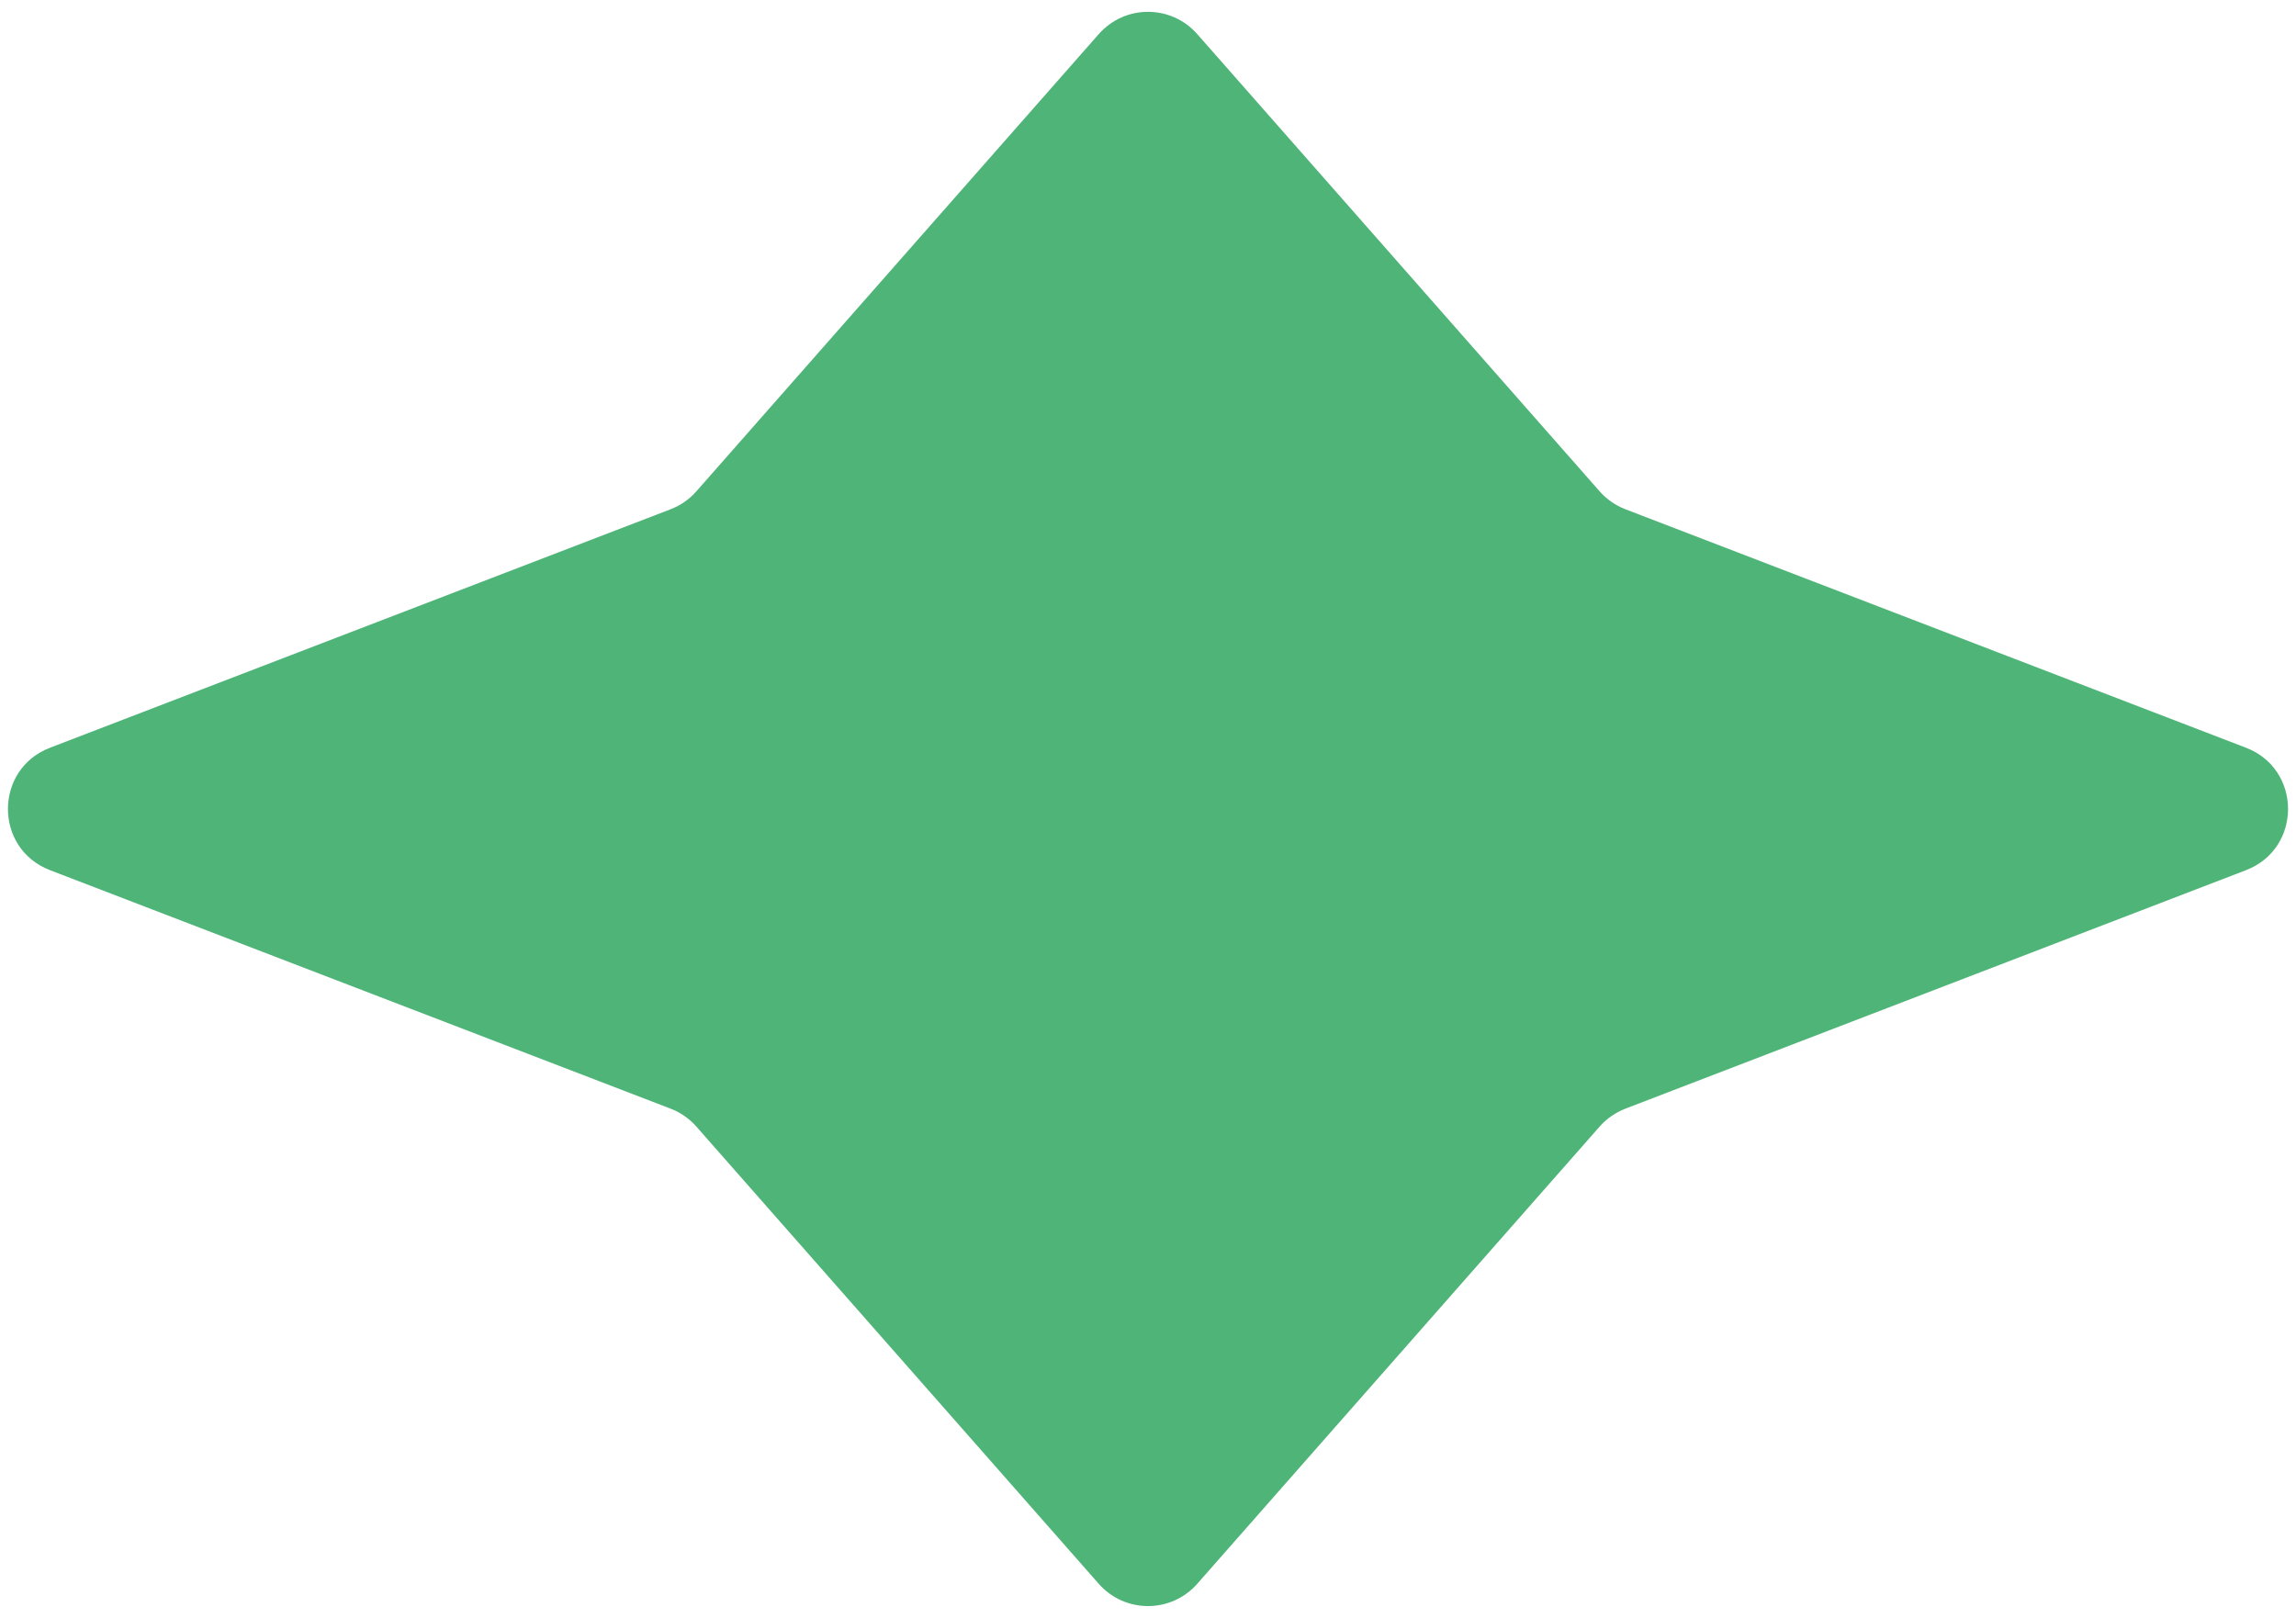
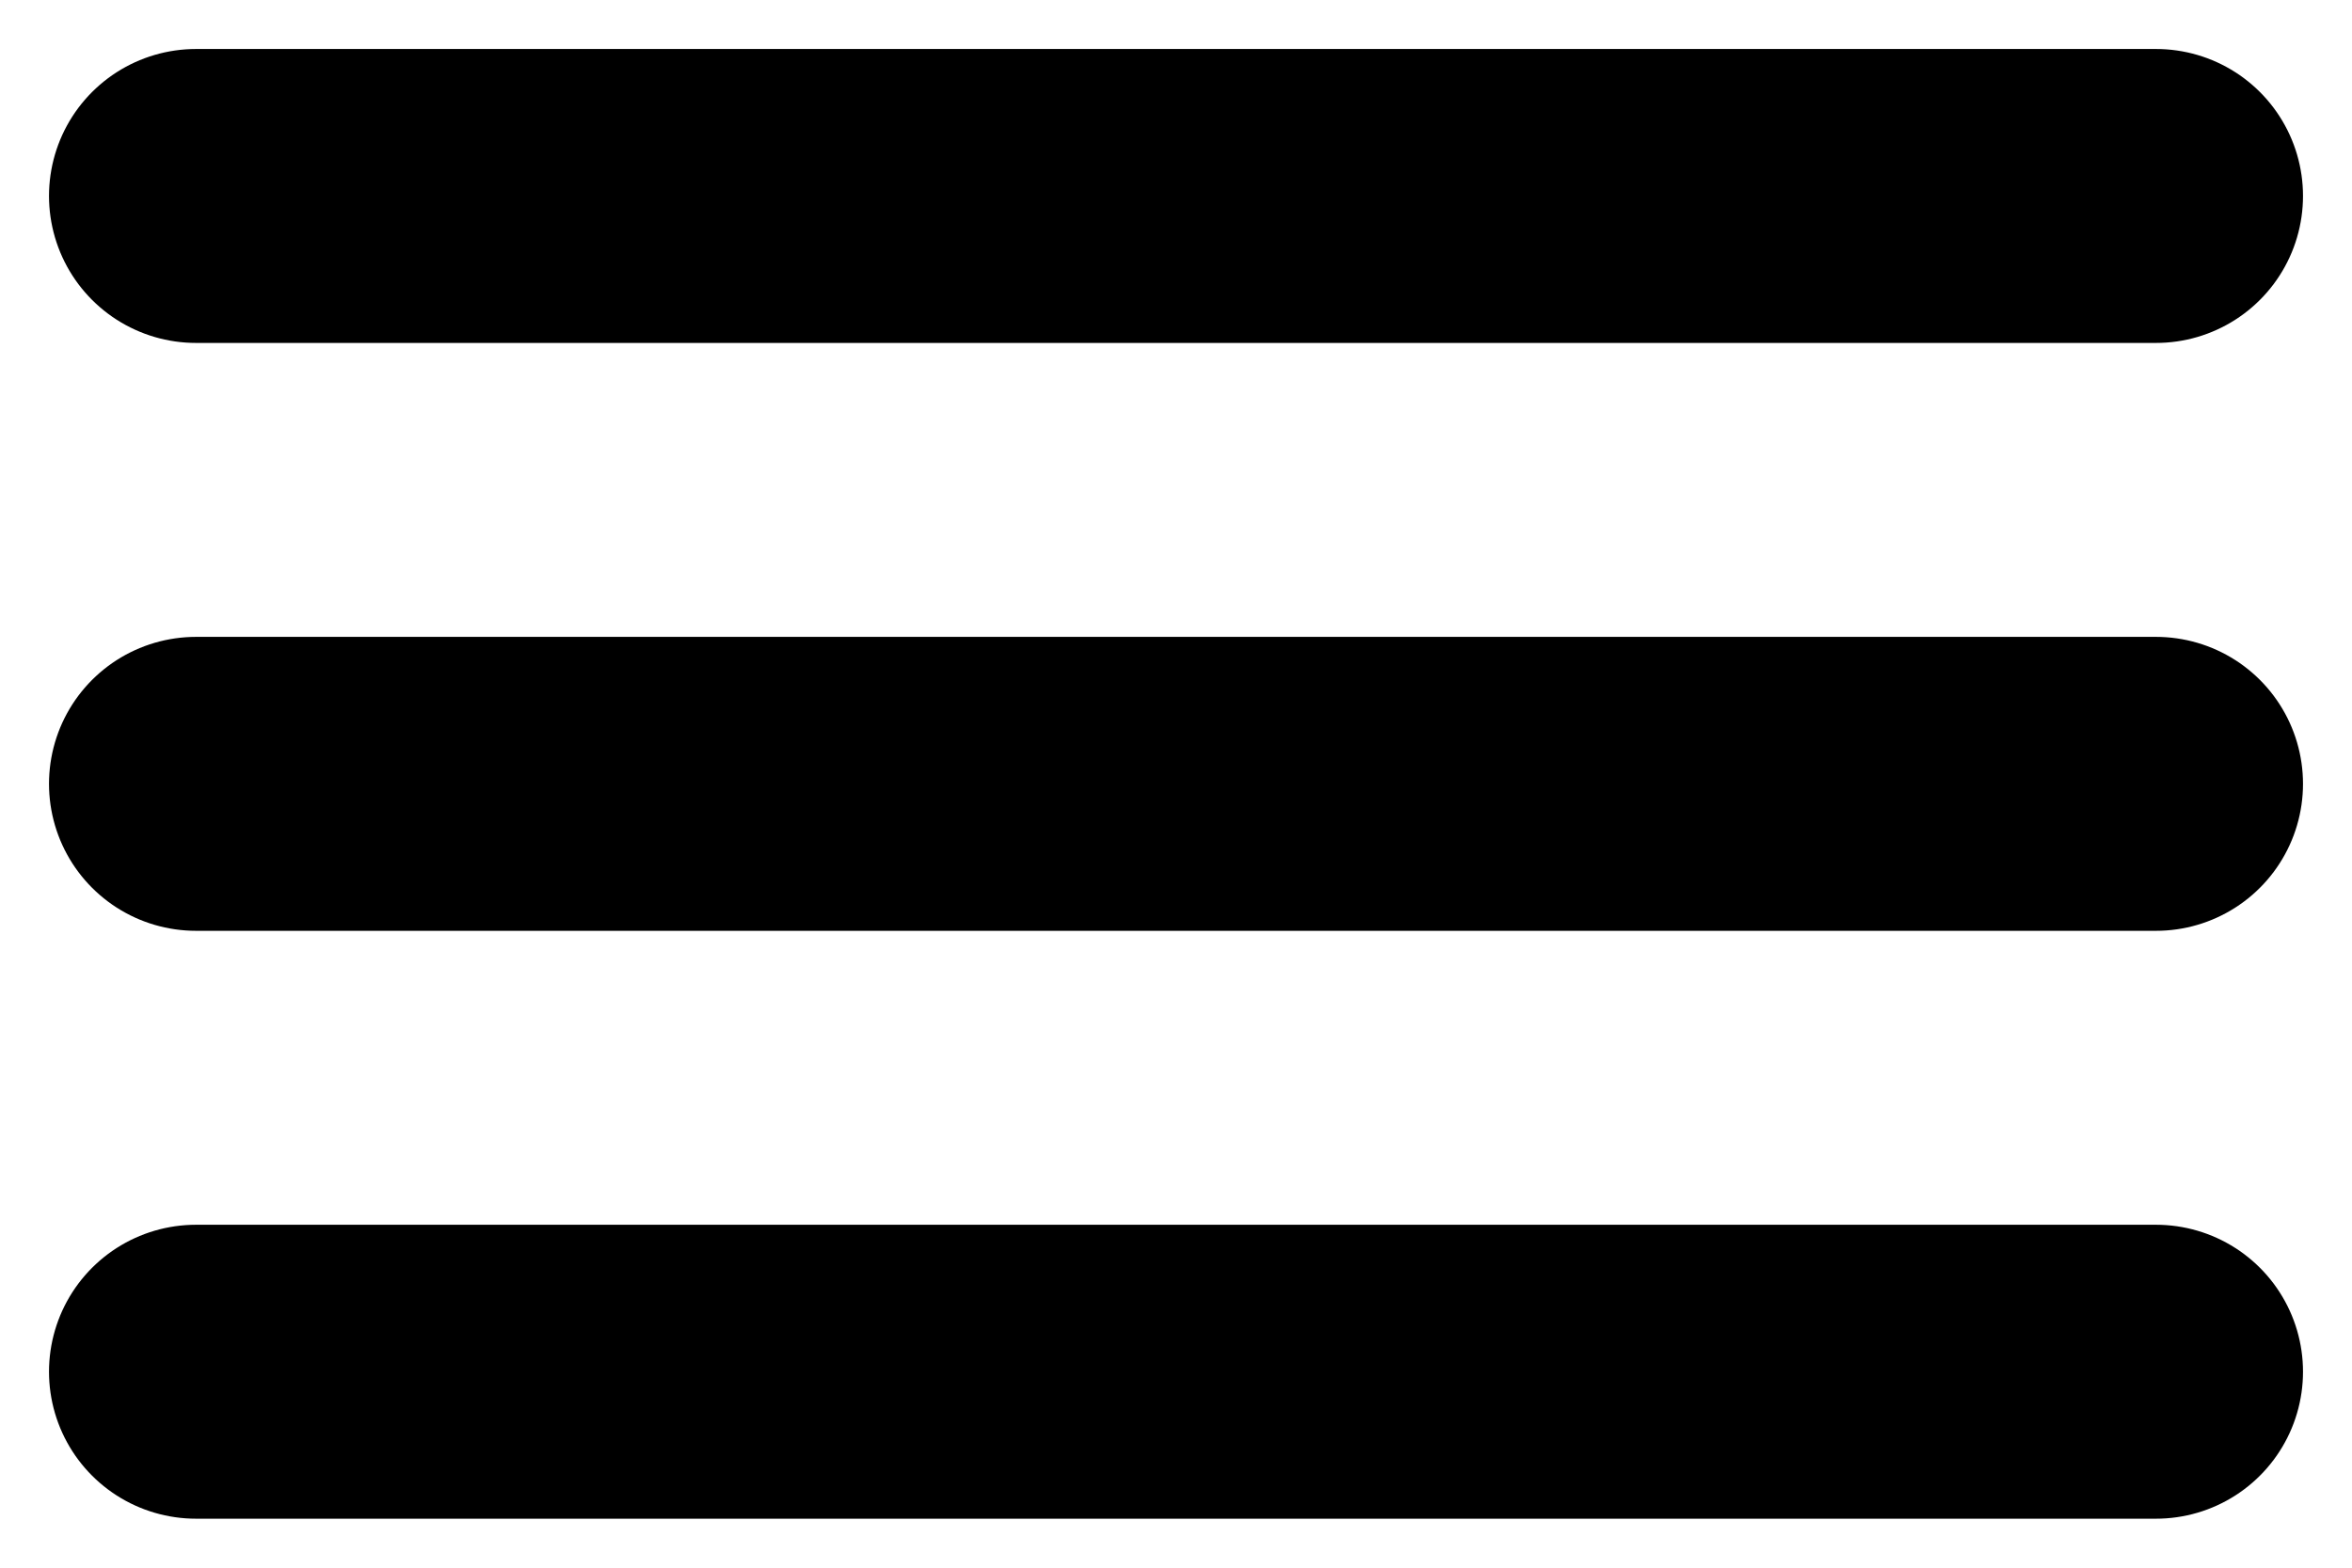
- <svg xmlns="http://www.w3.org/2000/svg" width="105" height="74" viewBox="0 0 105 74" fill="none">
-   <path d="M50.248 1.56C51.442 0.202 53.558 0.202 54.752 1.56L73.155 22.474C73.475 22.837 73.879 23.118 74.331 23.292L102.713 34.2C105.278 35.185 105.278 38.815 102.713 39.8L74.331 50.708C73.879 50.882 73.475 51.163 73.155 51.526L54.752 72.44C53.558 73.798 51.442 73.798 50.248 72.44L31.845 51.526C31.525 51.163 31.121 50.882 30.669 50.708L2.287 39.8C-0.278 38.815 -0.278 35.185 2.287 34.2L30.669 23.292C31.121 23.118 31.525 22.837 31.845 22.474L50.248 1.56Z" fill="#4EB477" />
+ <svg xmlns="http://www.w3.org/2000/svg" width="24" height="16" viewBox="0 0 24 16" fill="none">
+   <path d="M2 2H22" stroke="black" stroke-width="3" stroke-linecap="round" />
+   <path d="M2 8H22" stroke="black" stroke-width="3" stroke-linecap="round" />
+   <path d="M2 14H22" stroke="black" stroke-width="3" stroke-linecap="round" />
</svg>
